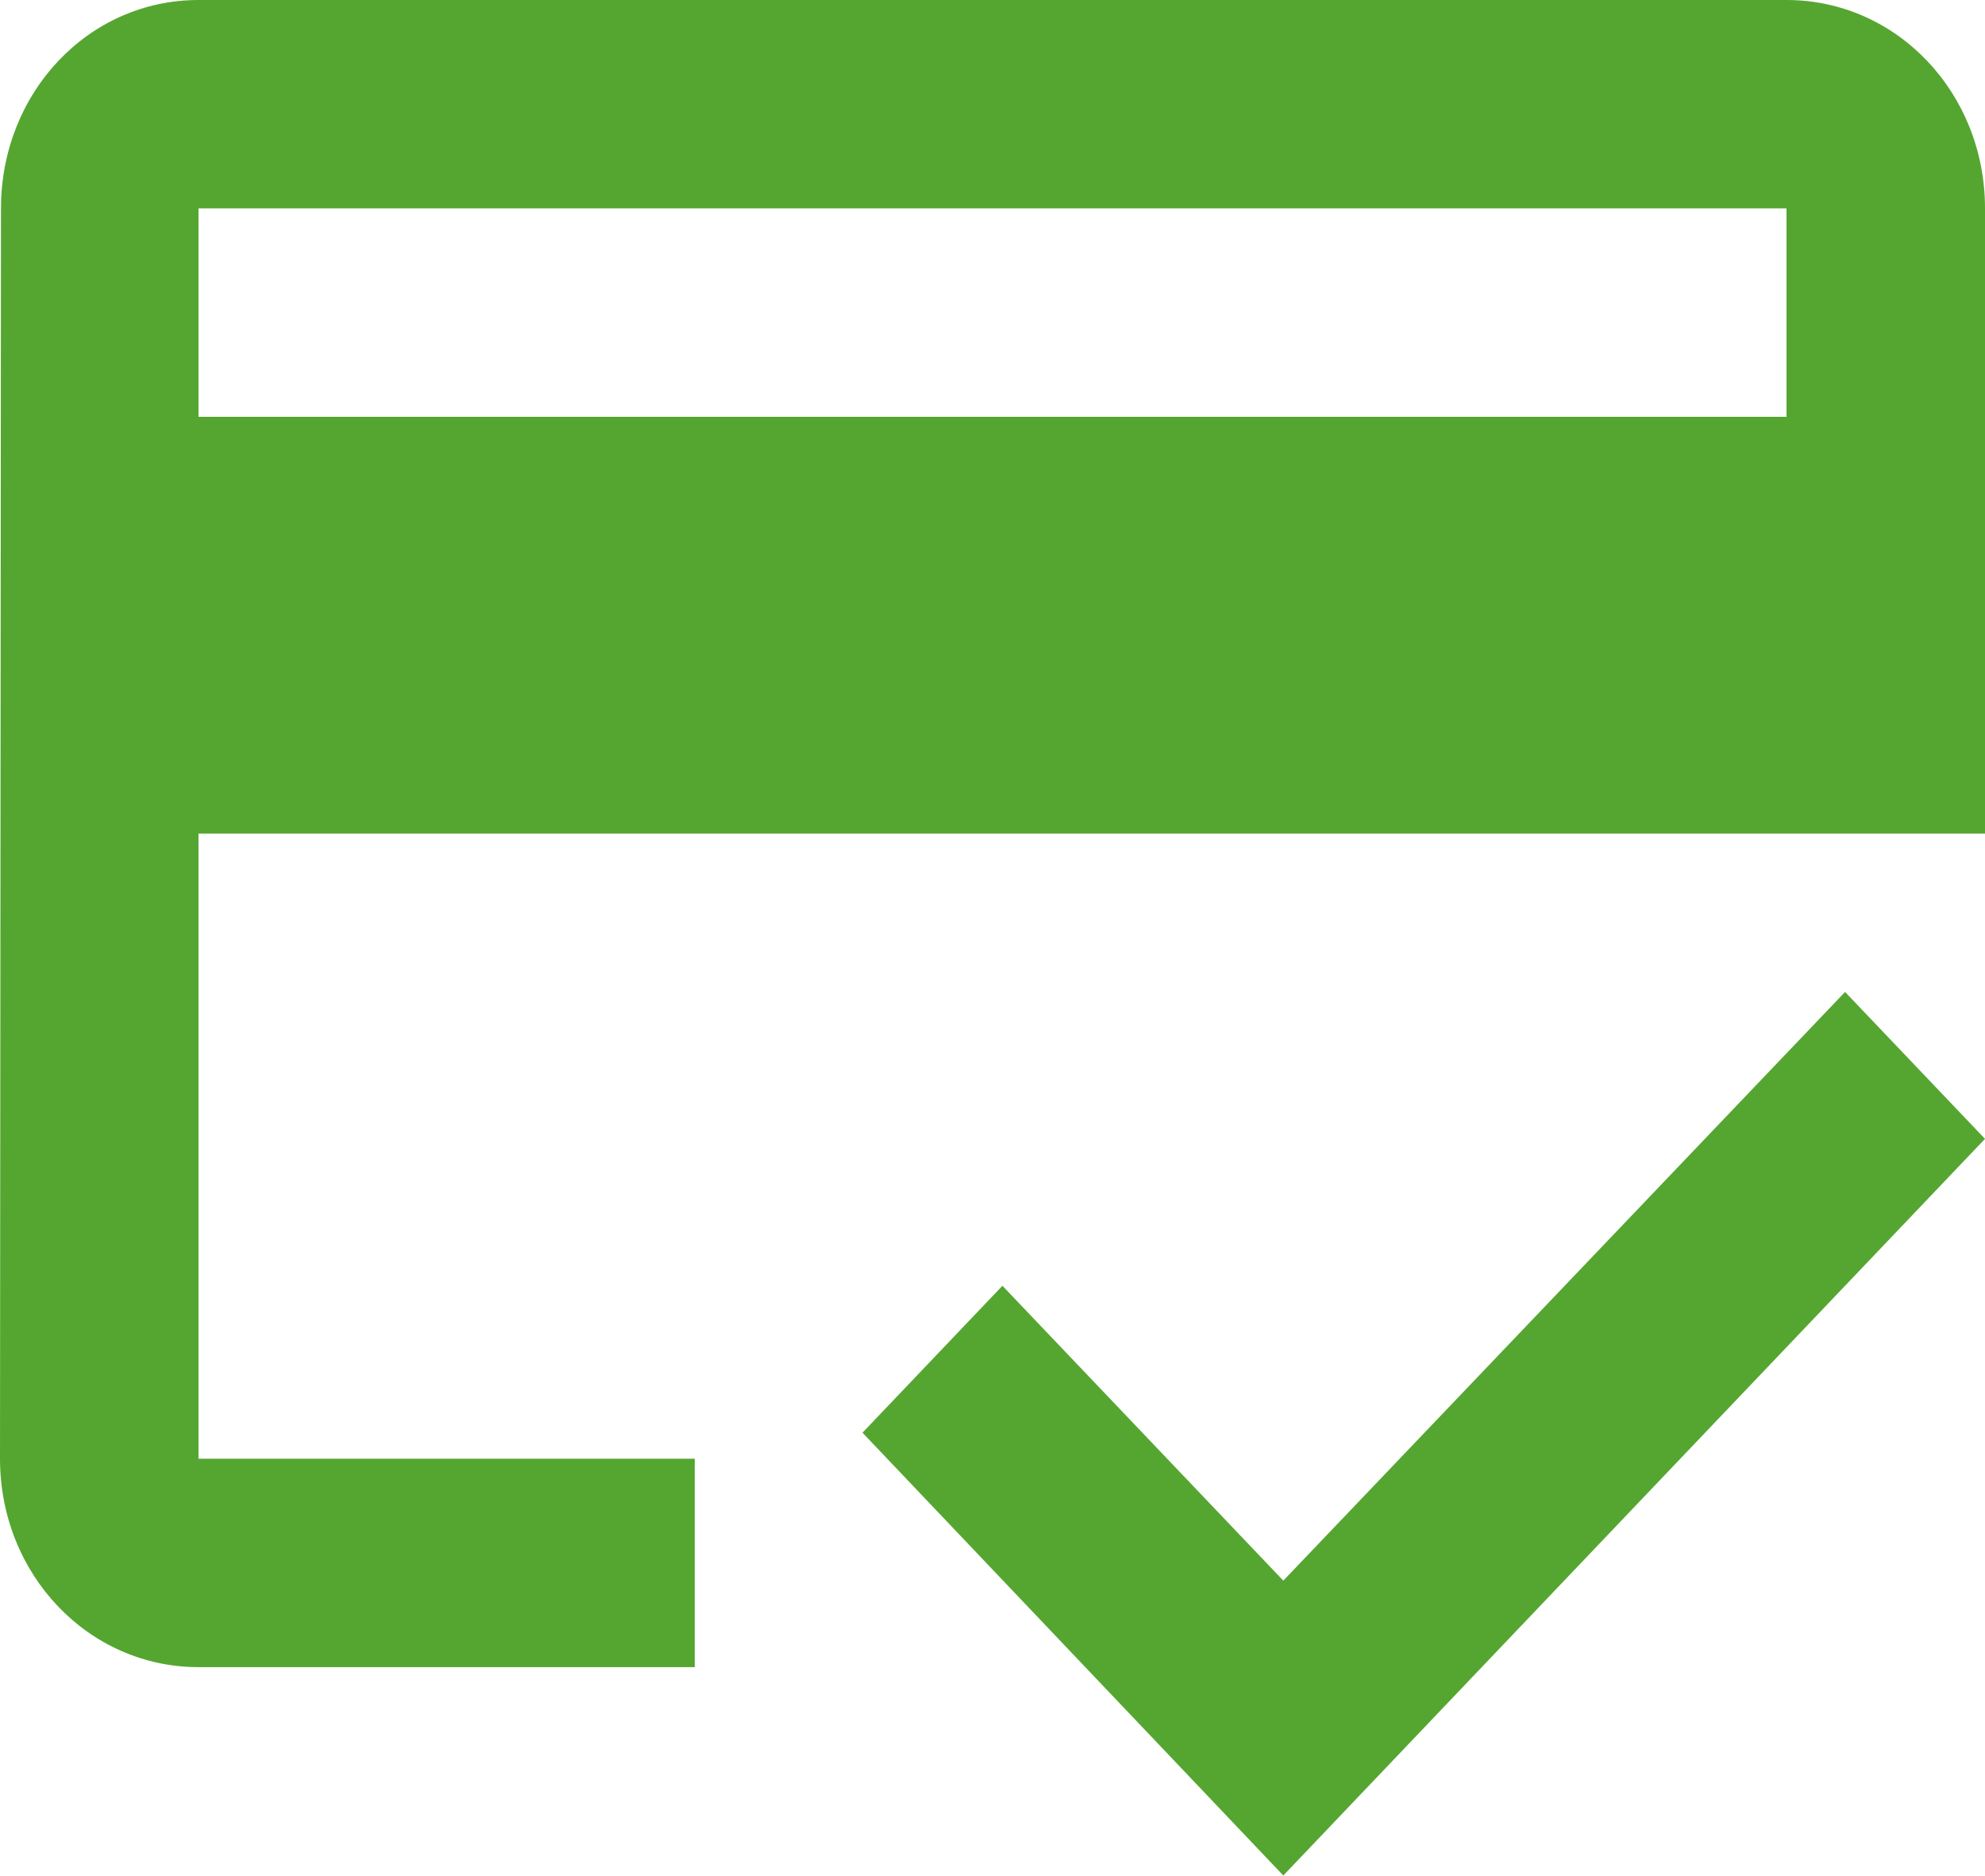
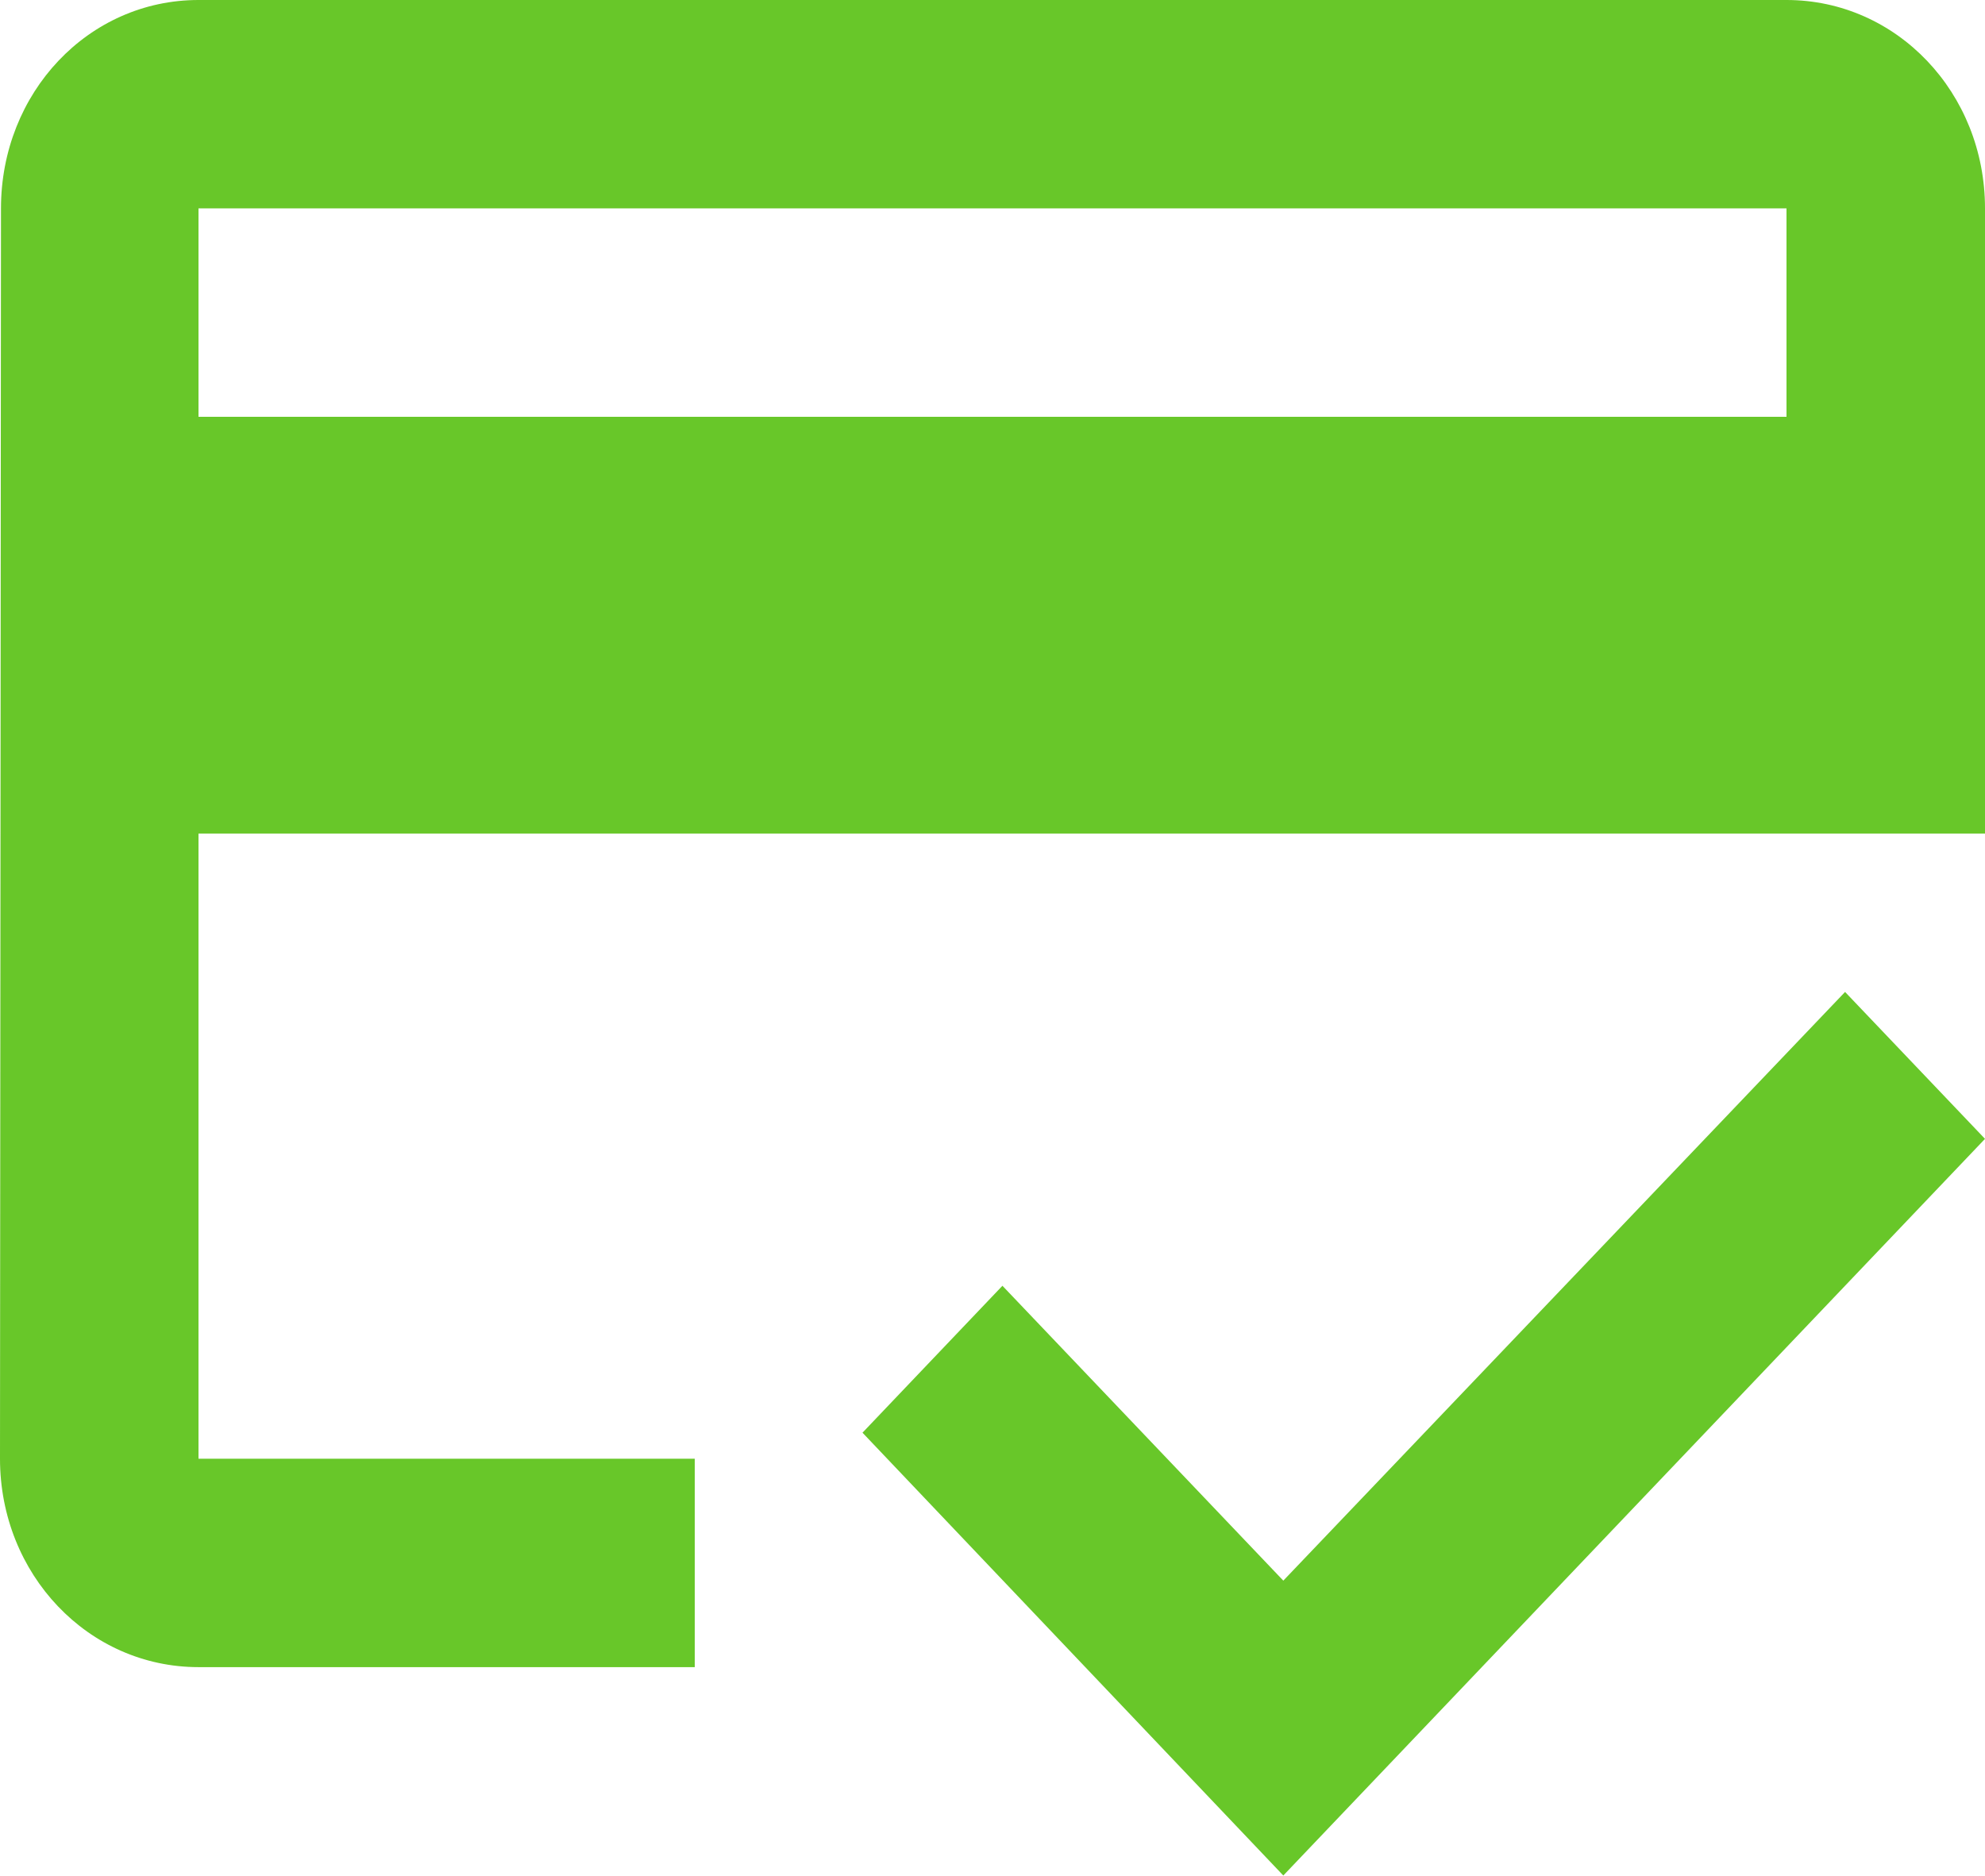
<svg xmlns="http://www.w3.org/2000/svg" width="109" height="103" viewBox="0 0 109 103" fill="none">
-   <path d="M98.1 0H10.9C4.851 0 0.054 5.093 0.054 11.444L0 80.111C0 86.463 4.851 91.556 10.9 91.556H38.15V80.111H10.9V45.778H109V11.444C109 5.093 104.15 0 98.1 0ZM98.1 22.889H10.9V11.444H98.1V22.889ZM70.469 86.806L55.045 70.612L47.361 78.681L70.469 103L109 62.544L101.316 54.476L70.469 86.806Z" fill="#55A630" />
+   <path d="M98.1 0H10.9C4.851 0 0.054 5.093 0.054 11.444L0 80.111C0 86.463 4.851 91.556 10.9 91.556H38.15V80.111H10.9V45.778H109V11.444C109 5.093 104.15 0 98.1 0ZM98.1 22.889H10.9V11.444H98.1V22.889ZM70.469 86.806L55.045 70.612L47.361 78.681L70.469 103L109 62.544L101.316 54.476L70.469 86.806Z" fill="#68C729" />
</svg>
